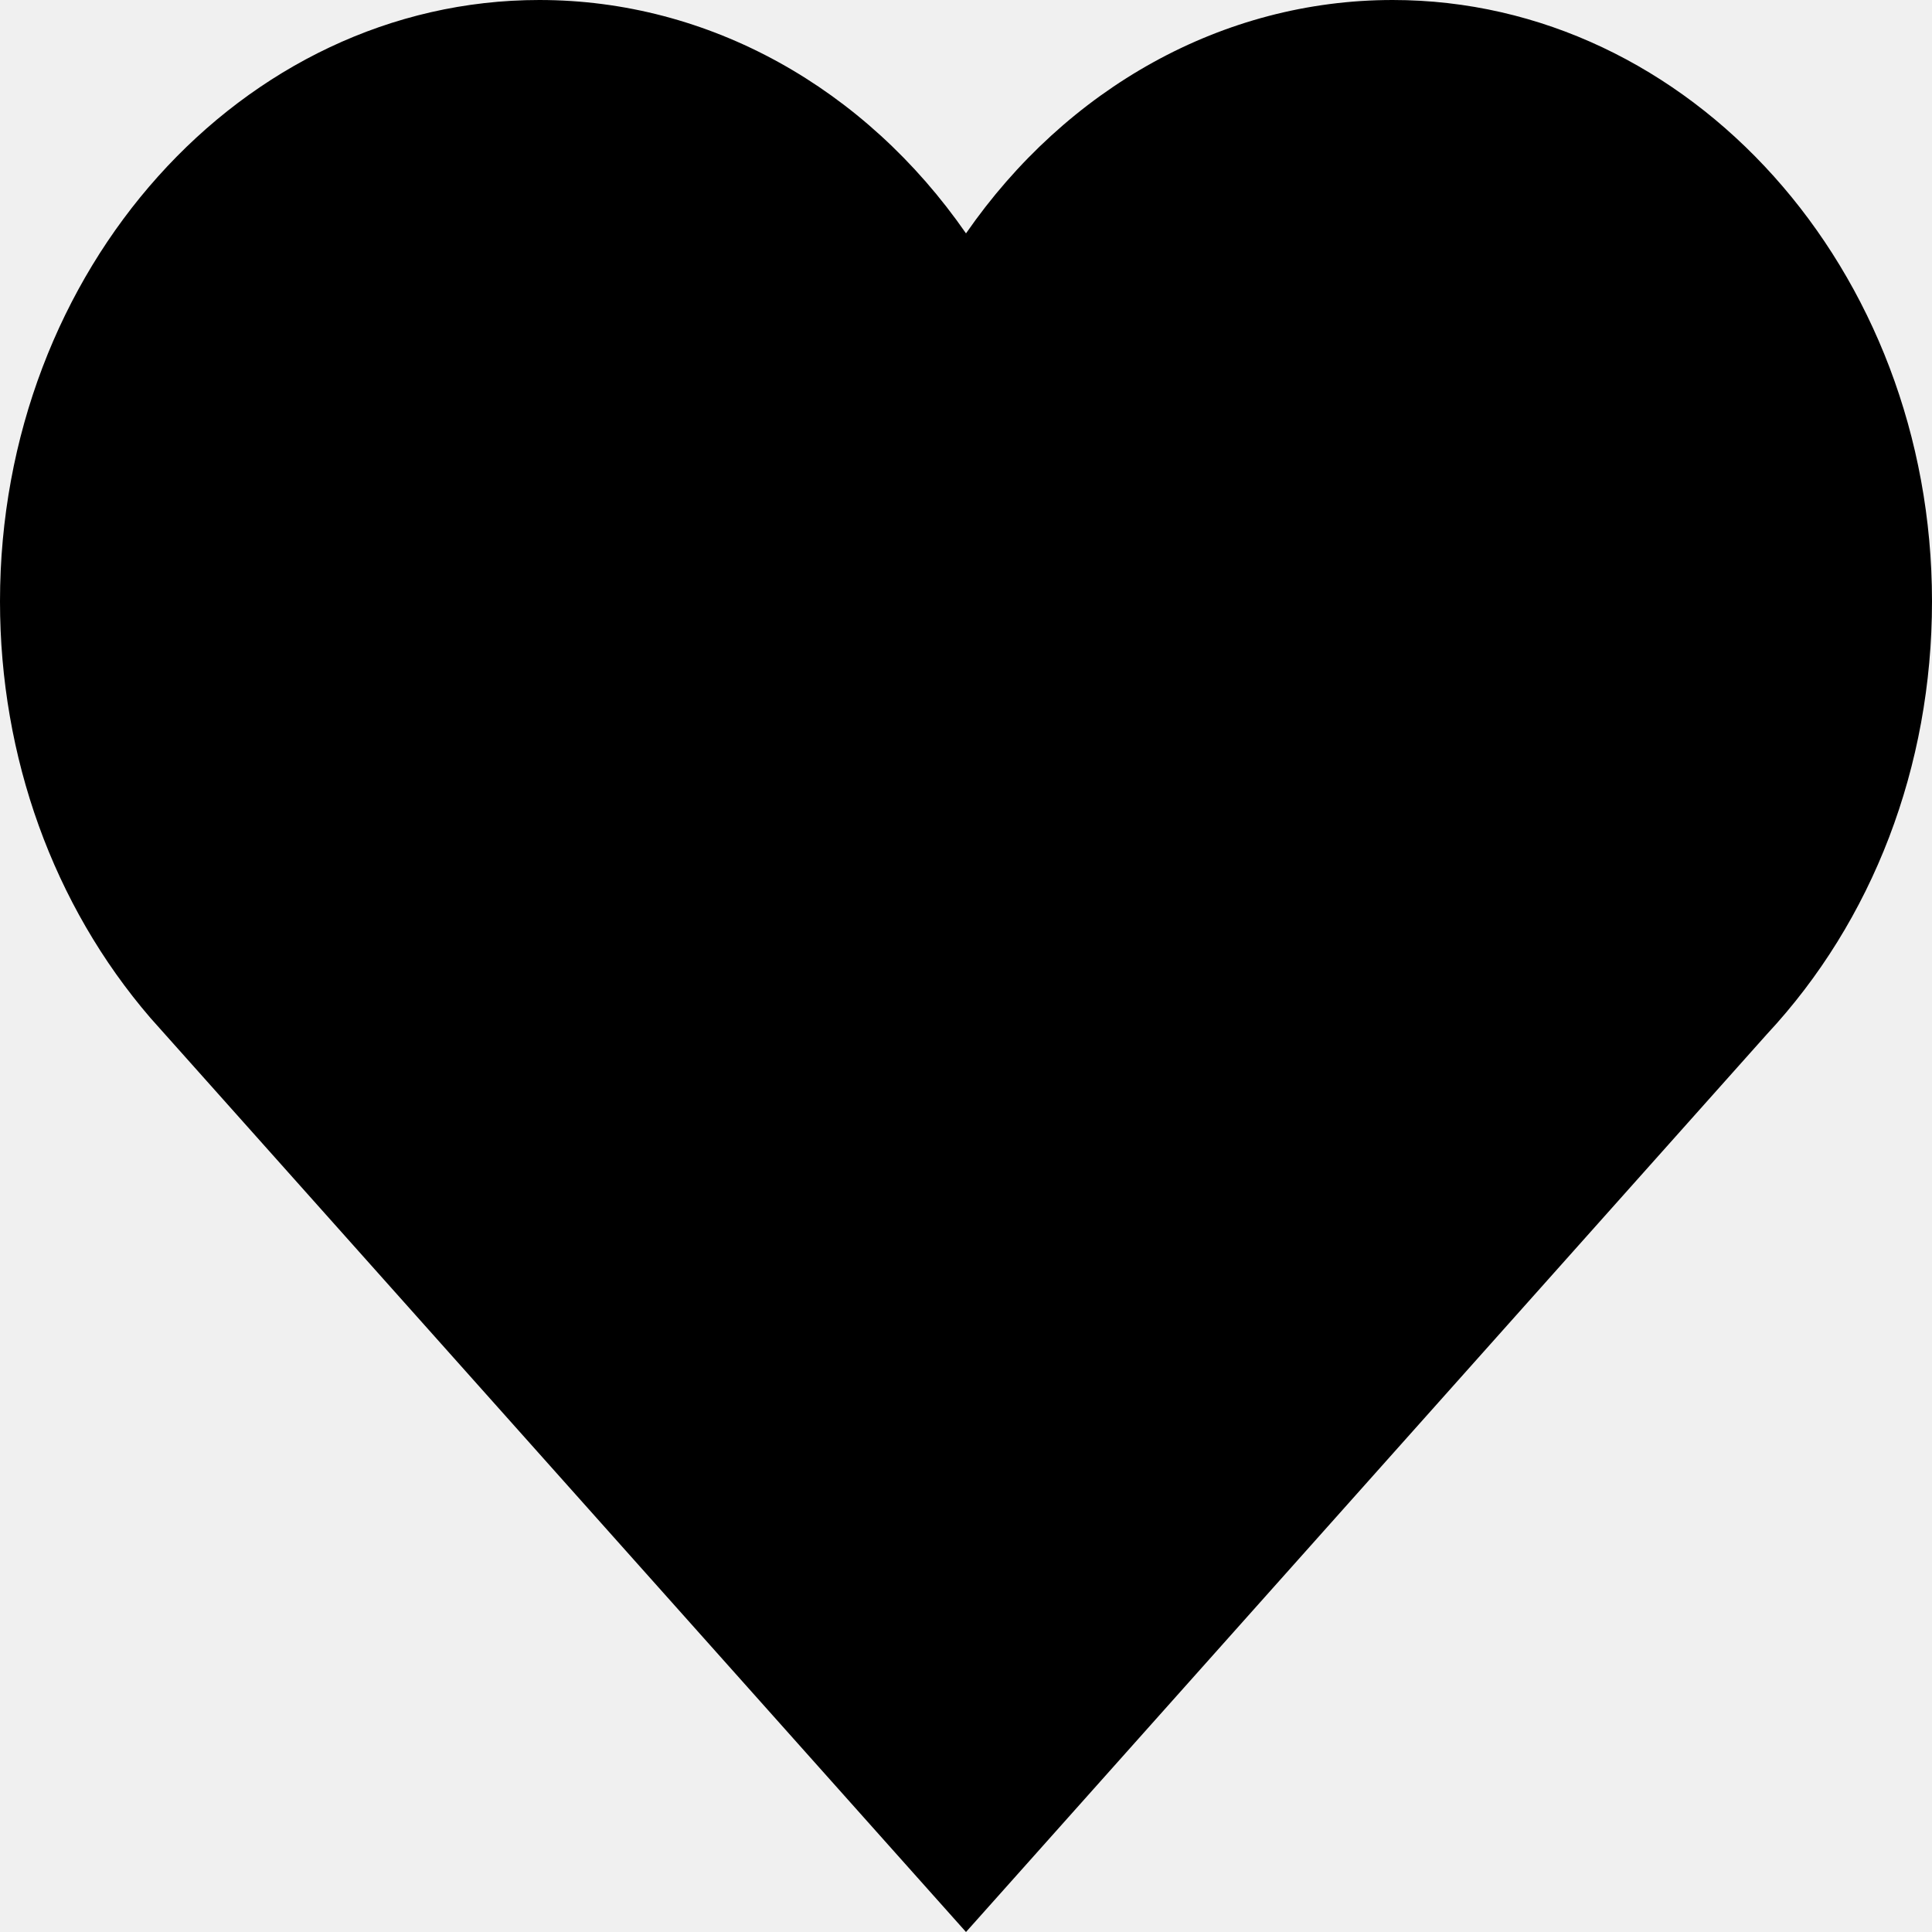
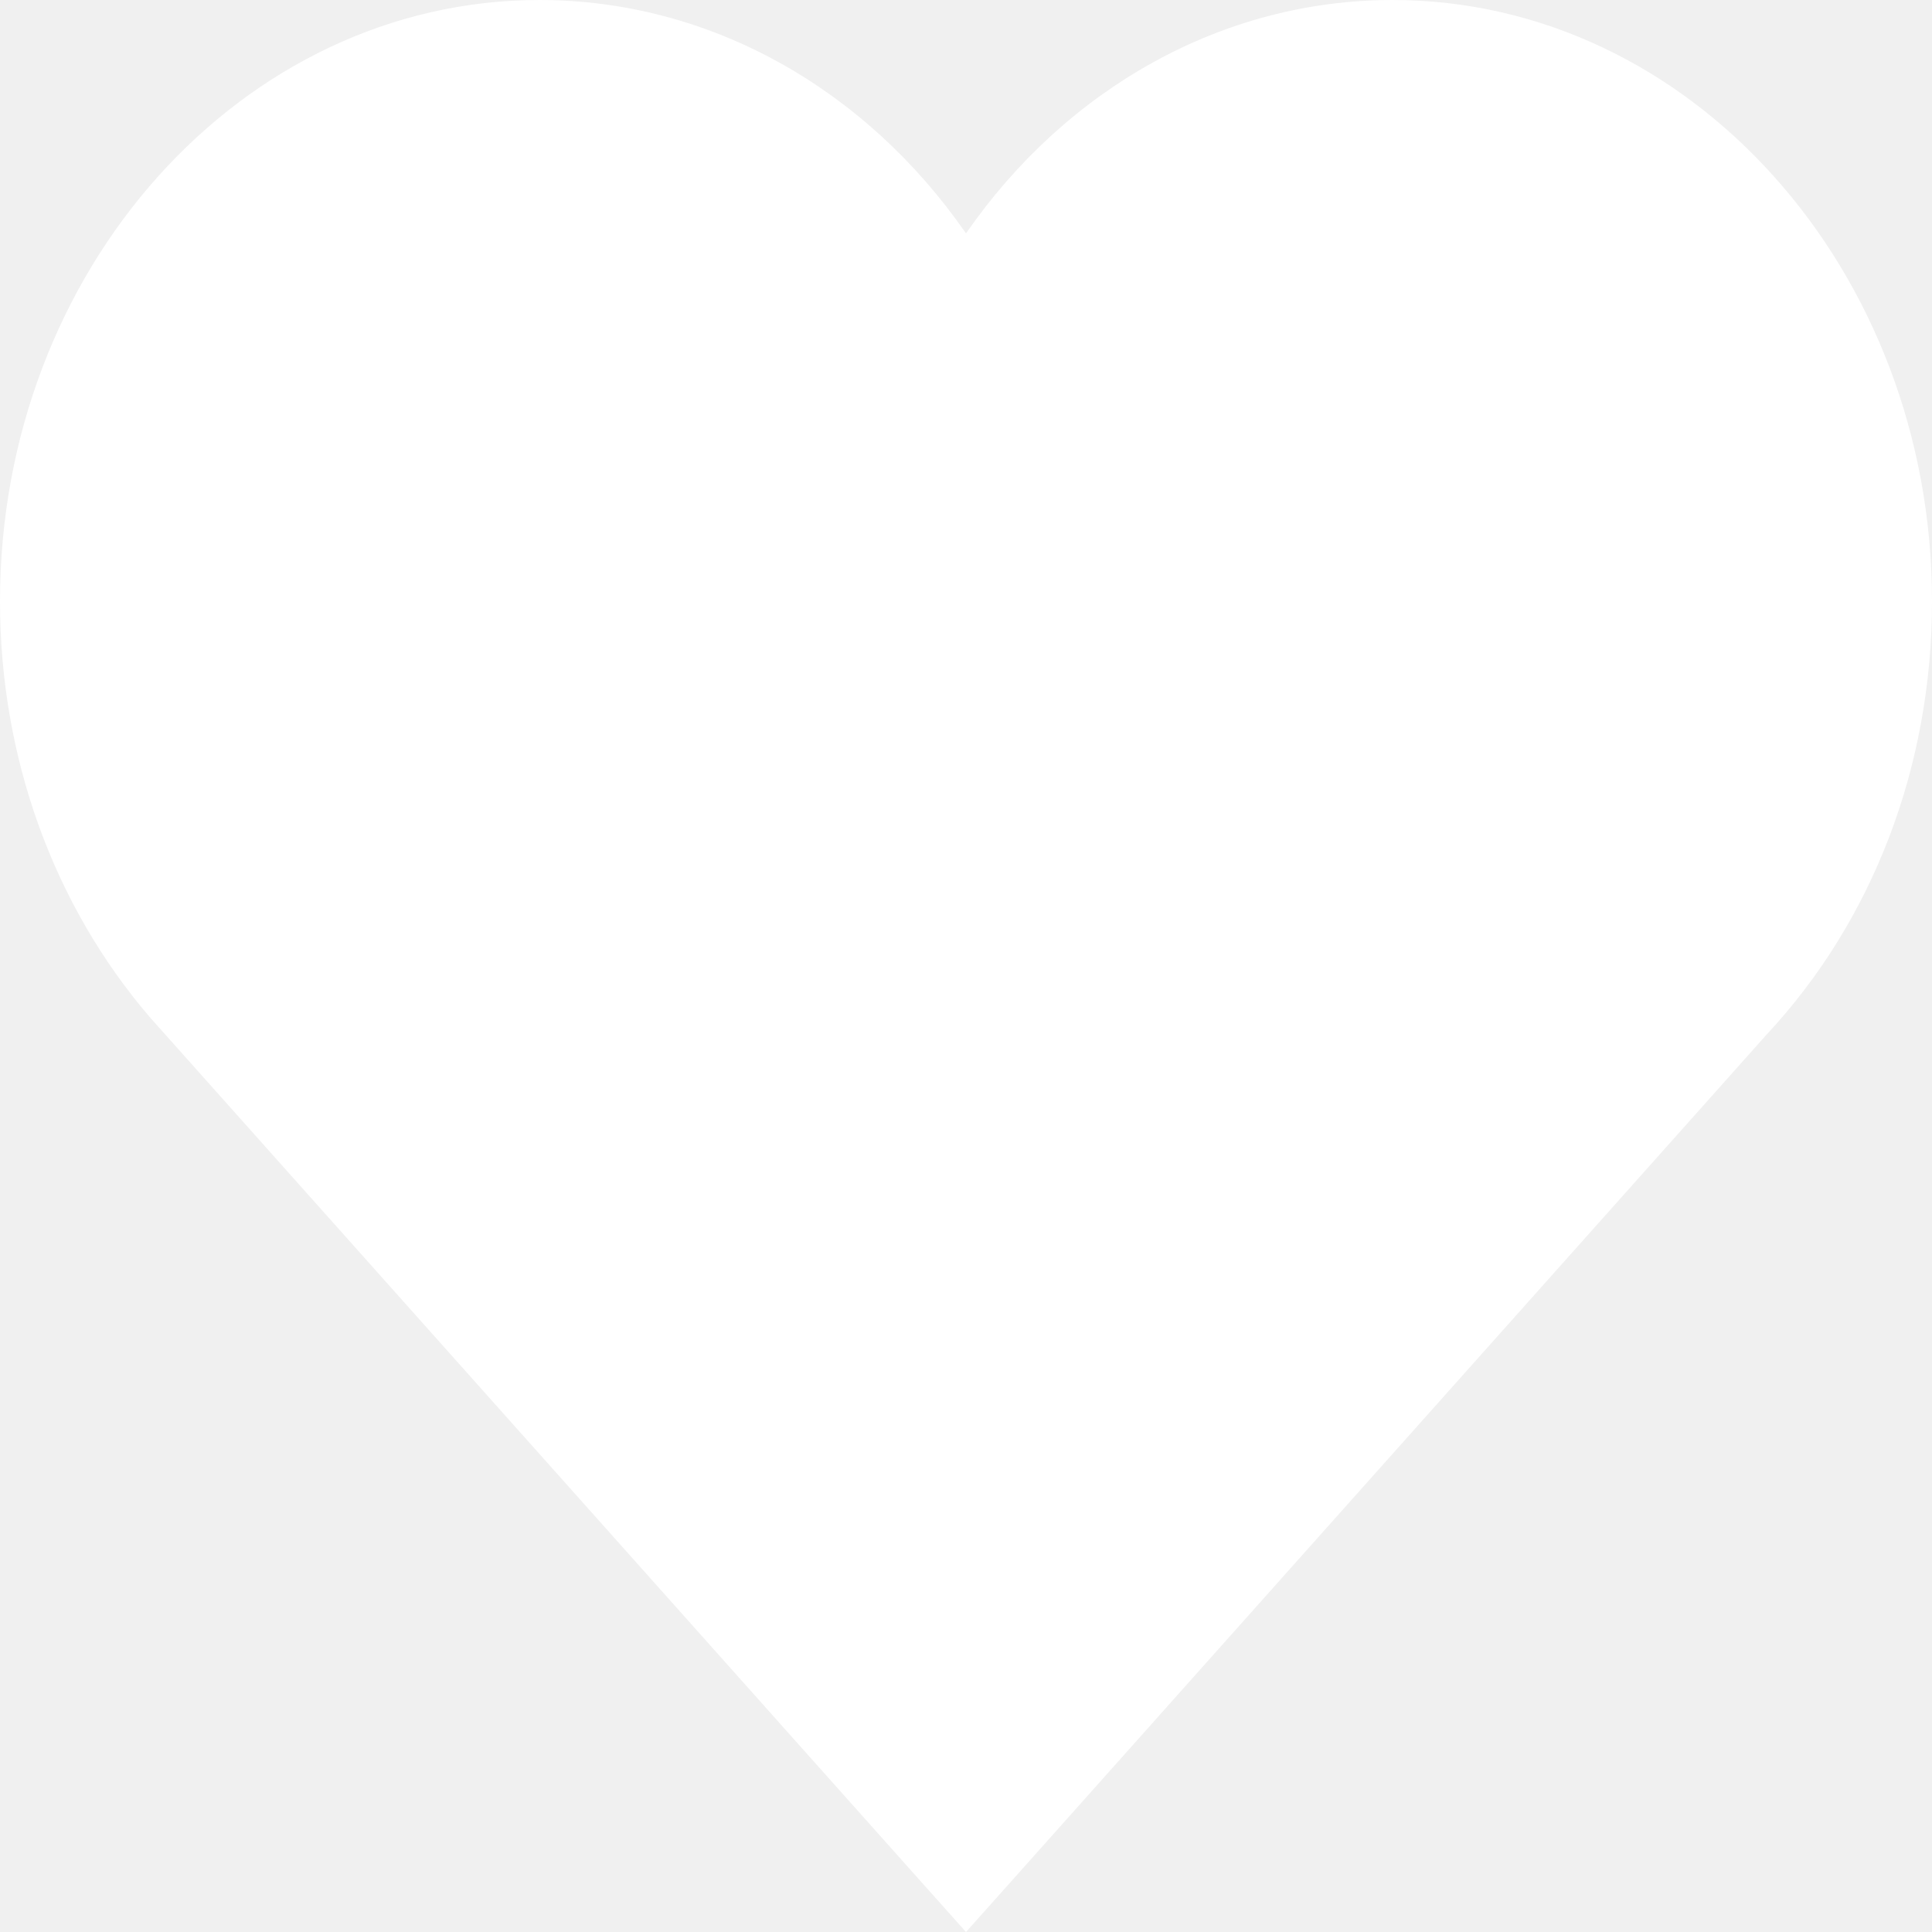
- <svg xmlns="http://www.w3.org/2000/svg" width="50" height="50" viewBox="0 0 50 50" fill="none">
-   <path d="M36.042 0C31.641 0 27.604 2.283 25 6.04C22.396 2.283 18.359 0 13.958 0C6.263 0 0 6.98 0 15.564C0 19.595 1.38 23.425 3.893 26.344L23.581 48.41L25 50L26.419 48.41L45.729 26.763C48.464 23.829 50 19.841 50 15.564C50 6.98 43.737 0 36.042 0Z" fill="black" />
+ <svg xmlns="http://www.w3.org/2000/svg" width="15" height="15" viewBox="0 0 15 15" fill="none">
+   <path d="M10.812 0C9.492 0 8.281 0.685 7.5 1.812C6.719 0.685 5.508 0 4.188 0C1.879 0 0 2.094 0 4.669C0 5.879 0.414 7.027 1.168 7.903L7.074 14.523L7.5 15L7.926 14.523L13.719 8.029C14.539 7.149 15 5.952 15 4.669C15 2.094 13.121 0 10.812 0Z" fill="white" />
</svg>
